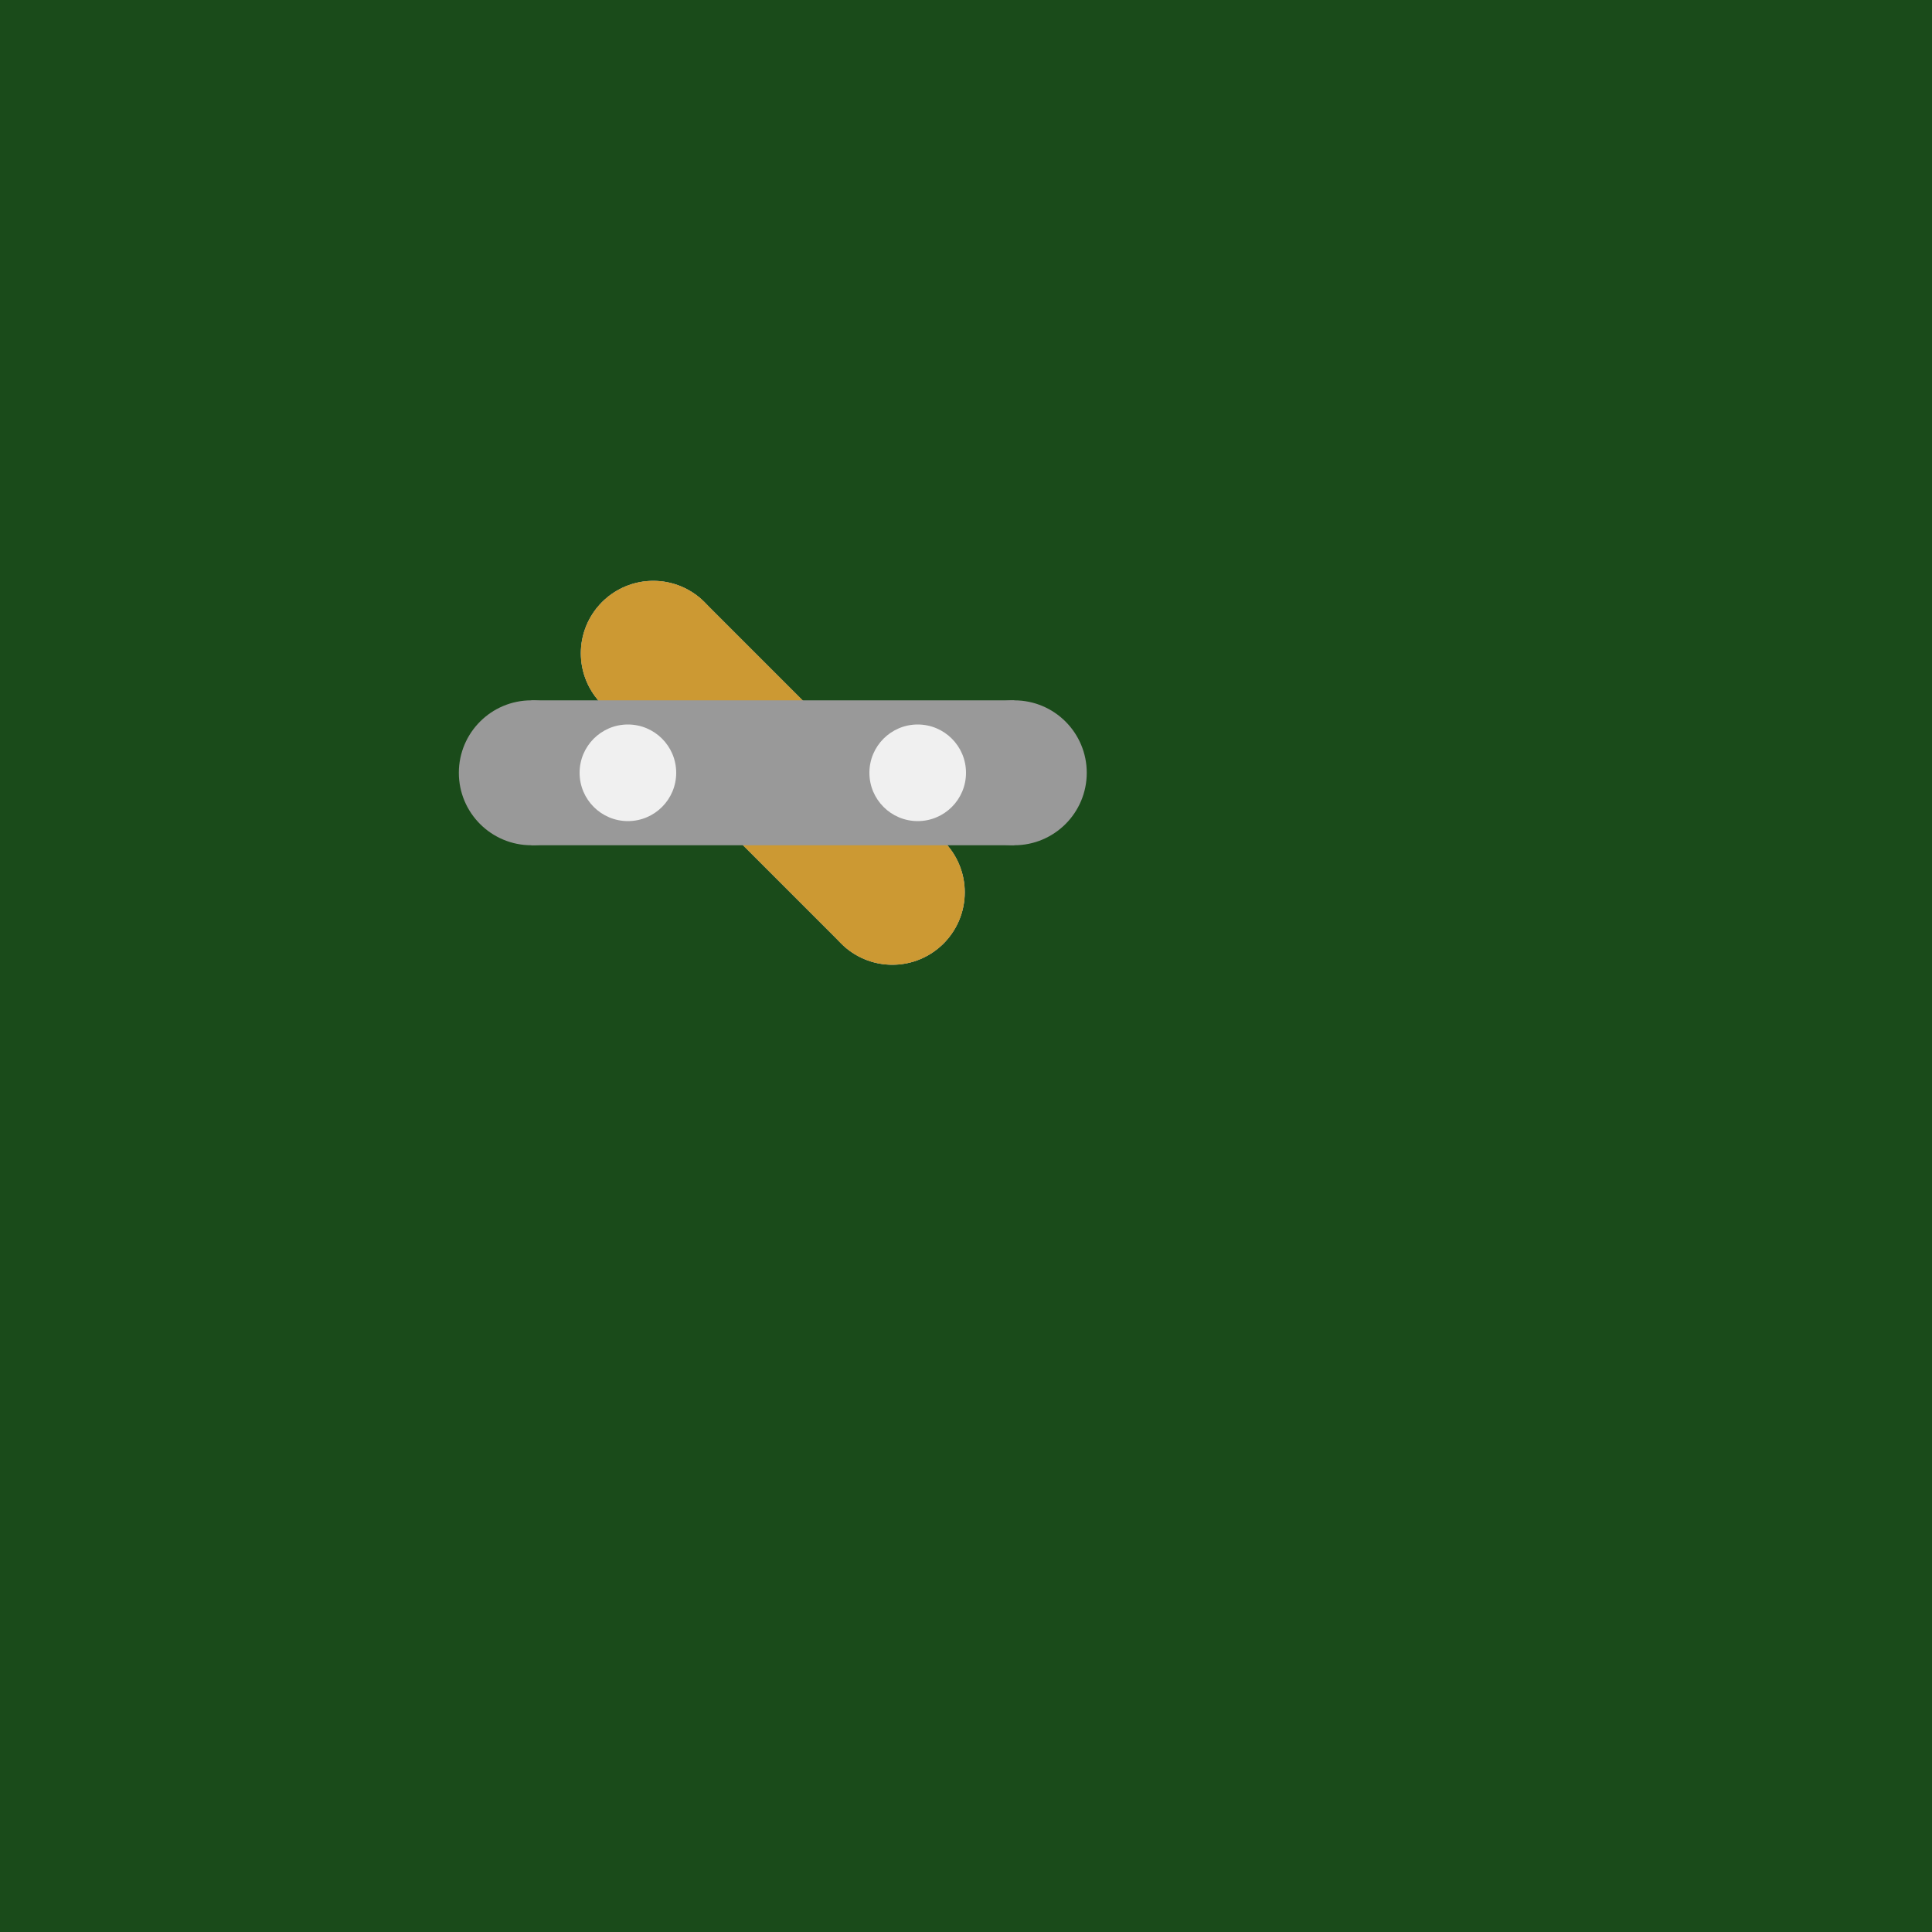
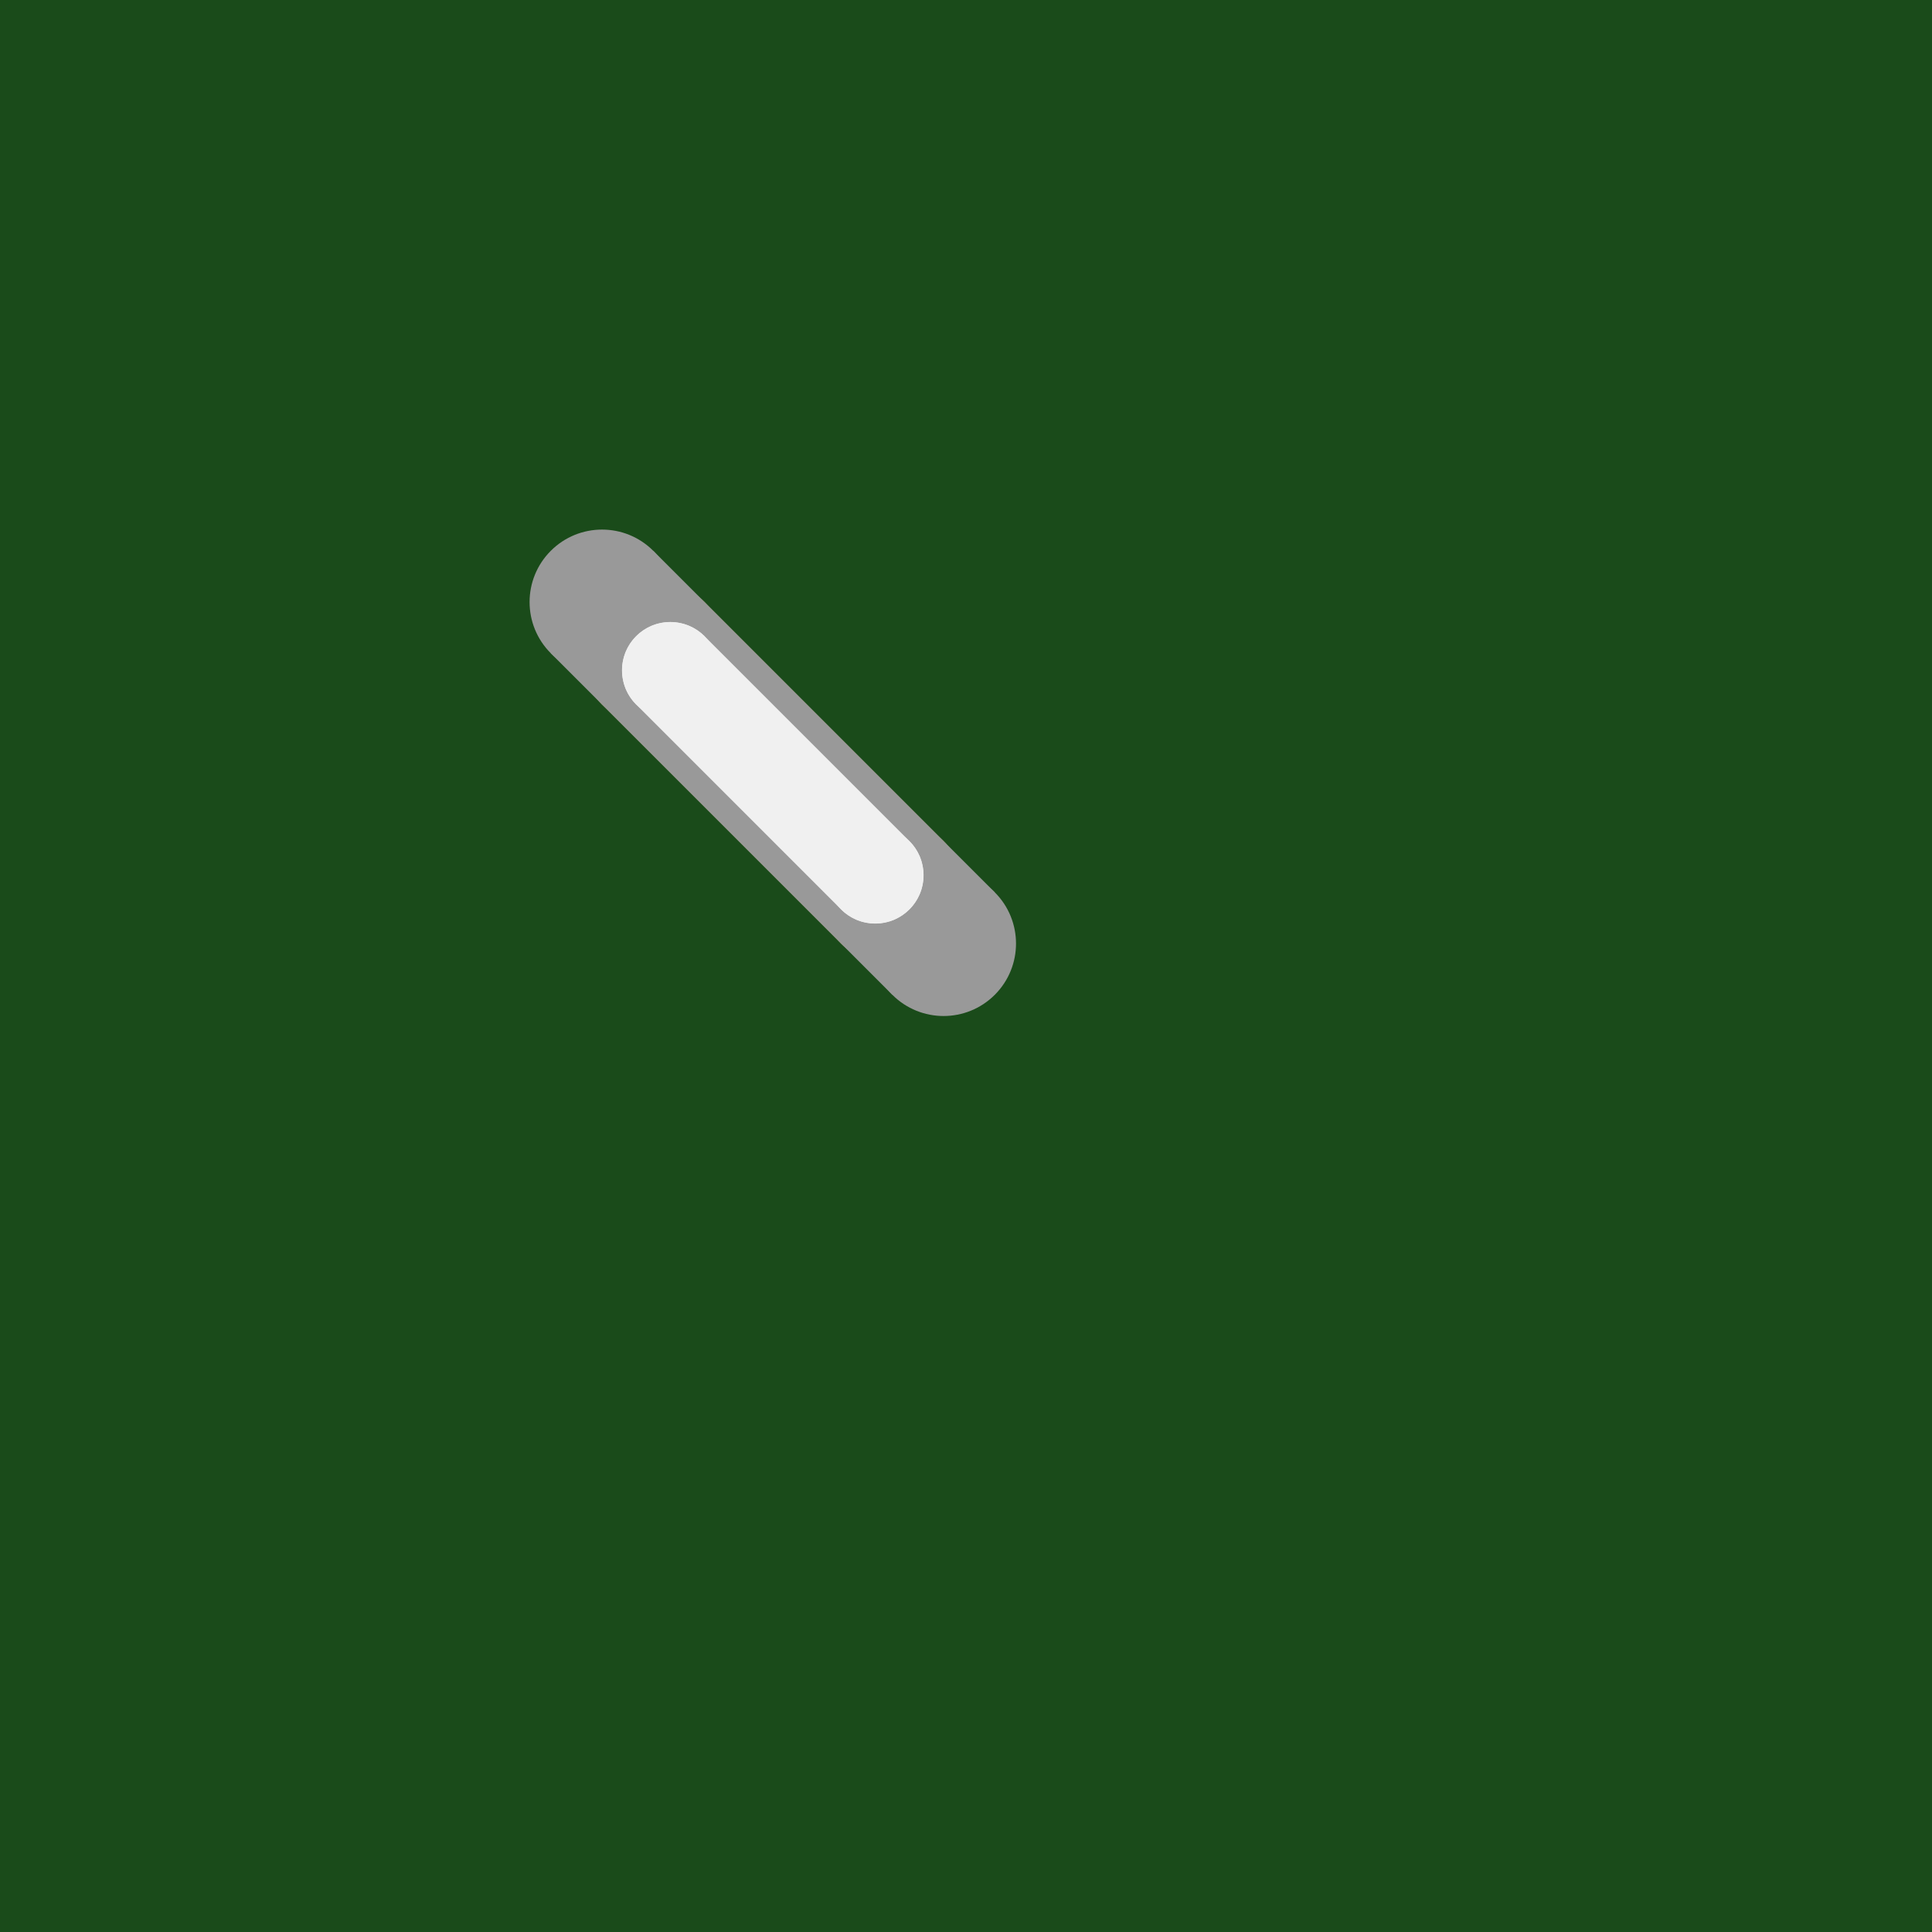
- <svg xmlns="http://www.w3.org/2000/svg" xmlns:xlink="http://www.w3.org/1999/xlink" version="1.1" stroke-linecap="round" stroke-linejoin="round" stroke-width="0" fill-rule="evenodd" clip-rule="evenodd" id="ppxQtZQr_77E_bottom" viewBox="-10000 -10000 20000 20000" width="20mm" height="20mm">
+ <svg xmlns="http://www.w3.org/2000/svg" xmlns:xlink="http://www.w3.org/1999/xlink" version="1.1" stroke-linecap="round" stroke-linejoin="round" stroke-width="0" fill-rule="evenodd" clip-rule="evenodd" id="ZUcmtx-cnN16_bottom" viewBox="-10000 -10000 20000 20000" width="20mm" height="20mm">
  <defs>
-     <style>.ppxQtZQr_77E_fr4 {color: #666666;}
- .ppxQtZQr_77E_cu {color: #cccccc;}
- .ppxQtZQr_77E_cf {color: #cc9933;}
- .ppxQtZQr_77E_sm {color: #004200; opacity: 0.749;}
- .ppxQtZQr_77E_ss {color: #ffffff;}
- .ppxQtZQr_77E_sp {color: #999999;}
- .ppxQtZQr_77E_out {color: #000000;}</style>
-     <circle cx="0" cy="0" r="750" id="T0ykzS391ME7_pad-11" />
-     <circle cx="0" cy="0" r="750" id="lGj0IFoXf8hR_pad-11" />
-     <g id="hBMZlzfaYah2_pad-10">
+     <style>.ZUcmtx-cnN16_fr4 {color: #666666;}
+ .ZUcmtx-cnN16_cu {color: #cccccc;}
+ .ZUcmtx-cnN16_cf {color: #cc9933;}
+ .ZUcmtx-cnN16_sm {color: #004200; opacity: 0.749;}
+ .ZUcmtx-cnN16_ss {color: #ffffff;}
+ .ZUcmtx-cnN16_sp {color: #999999;}
+ .ZUcmtx-cnN16_out {color: #000000;}</style>
+     <circle cx="0" cy="0" r="750" id="_Z8qQl3EBC1Z_pad-11" />
+     <circle cx="0" cy="0" r="750" id="uPCzw9ZKbFs7_pad-11" />
+     <g id="HymGY3O1_clK_pad-10">
      <rect x="-2500" y="-750" width="5000" height="1500" />
      <circle cx="-2500" cy="0" r="750" />
      <circle cx="2500" cy="0" r="750" />
    </g>
-     <circle cx="0" cy="0" r="500" id="cguJMGq666qe_pad-10" />
-     <g id="ppxQtZQr_77E_bottom_copper">
-       <use xlink:href="#T0ykzS391ME7_pad-11" x="762.563" y="762.563" />
-       <use xlink:href="#T0ykzS391ME7_pad-11" x="3237.437" y="3237.437" />
+     <circle cx="0" cy="0" r="500" id="XPJ50e7APB0j_pad-10" />
+     <g id="ZUcmtx-cnN16_bottom_copper">
+       <use xlink:href="#_Z8qQl3EBC1Z_pad-11" x="762.563" y="762.563" />
+       <use xlink:href="#_Z8qQl3EBC1Z_pad-11" x="3237.437" y="3237.437" />
      <path d="M 762.563 762.563 3237.437 3237.437" fill="none" stroke-width="1500" />
    </g>
-     <g id="ppxQtZQr_77E_bottom_soldermask">
-       <use xlink:href="#lGj0IFoXf8hR_pad-11" x="762.563" y="762.563" />
-       <use xlink:href="#lGj0IFoXf8hR_pad-11" x="3237.437" y="3237.437" />
+     <g id="ZUcmtx-cnN16_bottom_soldermask">
+       <use xlink:href="#uPCzw9ZKbFs7_pad-11" x="762.563" y="762.563" />
+       <use xlink:href="#uPCzw9ZKbFs7_pad-11" x="3237.437" y="3237.437" />
      <path d="M 762.563 762.563 3237.437 3237.437" fill="none" stroke-width="1500" />
    </g>
-     <g id="ppxQtZQr_77E_bottom_solderpaste">
-       <use xlink:href="#hBMZlzfaYah2_pad-10" x="2000" y="2000" />
+     <g id="ZUcmtx-cnN16_bottom_solderpaste">
+       <use xlink:href="#HymGY3O1_clK_pad-10" x="2000" y="2000" transform="rotate(45 2000 2000)" />
    </g>
-     <g id="ppxQtZQr_77E_bottom_drill1">
-       <use xlink:href="#cguJMGq666qe_pad-10" x="500" y="2000" />
-       <use xlink:href="#cguJMGq666qe_pad-10" x="3500" y="2000" />
+     <g id="ZUcmtx-cnN16_bottom_drill1">
+       <use xlink:href="#XPJ50e7APB0j_pad-10" x="939.3" y="939.3" />
+       <use xlink:href="#XPJ50e7APB0j_pad-10" x="3061" y="3061" />
+       <use xlink:href="#ZUcmtx-cnN16_bottom_slot-0" />
    </g>
-     <clipPath id="ppxQtZQr_77E_bottom_outline">
+     <clipPath id="ZUcmtx-cnN16_bottom_outline">
      <path d="M -10000 -10000 10000 -10000 10000 10000 -10000 10000 -10000 -10000" fill="none" stroke-width="50" />
    </clipPath>
-     <mask id="ppxQtZQr_77E_bottom_mech-mask">
+     <mask id="ZUcmtx-cnN16_bottom_mech-mask">
      <g fill="#000" stroke="#000">
        <rect x="-10000" y="-10000" width="20000" height="20000" fill="#fff" />
-         <use xlink:href="#ppxQtZQr_77E_bottom_drill1" />
+         <use xlink:href="#ZUcmtx-cnN16_bottom_drill1" />
      </g>
    </mask>
-     <mask id="ppxQtZQr_77E_bottom_cf-mask">
+     <mask id="ZUcmtx-cnN16_bottom_cf-mask">
      <g fill="#fff" stroke="#fff">
-         <use xlink:href="#ppxQtZQr_77E_bottom_soldermask" />
+         <use xlink:href="#ZUcmtx-cnN16_bottom_soldermask" />
      </g>
    </mask>
-     <mask id="ppxQtZQr_77E_bottom_sm-mask">
+     <mask id="ZUcmtx-cnN16_bottom_sm-mask">
      <g fill="#000" stroke="#000">
        <rect x="-10000" y="-10000" width="20000" height="20000" fill="#fff" />
-         <use xlink:href="#ppxQtZQr_77E_bottom_soldermask" />
+         <use xlink:href="#ZUcmtx-cnN16_bottom_soldermask" />
      </g>
    </mask>
+     <path id="ZUcmtx-cnN16_bottom_slot-0" d="M 585.747 1292.853 L 2707.447 3414.553 A 500.000 500.000 0 0 0 3414.553 2707.447 L 1292.853 585.747 A 500.000 500.000 0 0 0 585.747 1292.853 Z" fill="#000" />
  </defs>
  <g transform="translate(0,0) scale(1,-1)">
-     <g mask="url(#ppxQtZQr_77E_bottom_mech-mask)" clip-path="url(#ppxQtZQr_77E_bottom_outline)" transform="translate(0,0) scale(-1,1)">
-       <rect x="-10000" y="-10000" width="20000" height="20000" fill="currentColor" class="ppxQtZQr_77E_fr4" />
-       <use xlink:href="#ppxQtZQr_77E_bottom_copper" fill="currentColor" stroke="currentColor" class="ppxQtZQr_77E_cu" />
-       <use xlink:href="#ppxQtZQr_77E_bottom_copper" fill="currentColor" stroke="currentColor" class="ppxQtZQr_77E_cf" mask="url(#ppxQtZQr_77E_bottom_cf-mask)" />
-       <g mask="url(#ppxQtZQr_77E_bottom_sm-mask)">
-         <rect x="-10000" y="-10000" width="20000" height="20000" fill="currentColor" class="ppxQtZQr_77E_sm" />
+     <g mask="url(#ZUcmtx-cnN16_bottom_mech-mask)" clip-path="url(#ZUcmtx-cnN16_bottom_outline)" transform="translate(0,0) scale(-1,1)">
+       <rect x="-10000" y="-10000" width="20000" height="20000" fill="currentColor" class="ZUcmtx-cnN16_fr4" />
+       <use xlink:href="#ZUcmtx-cnN16_bottom_copper" fill="currentColor" stroke="currentColor" class="ZUcmtx-cnN16_cu" />
+       <use xlink:href="#ZUcmtx-cnN16_bottom_copper" fill="currentColor" stroke="currentColor" class="ZUcmtx-cnN16_cf" mask="url(#ZUcmtx-cnN16_bottom_cf-mask)" />
+       <g mask="url(#ZUcmtx-cnN16_bottom_sm-mask)">
+         <rect x="-10000" y="-10000" width="20000" height="20000" fill="currentColor" class="ZUcmtx-cnN16_sm" />
      </g>
-       <use xlink:href="#ppxQtZQr_77E_bottom_solderpaste" fill="currentColor" stroke="currentColor" class="ppxQtZQr_77E_sp" />
+       <use xlink:href="#ZUcmtx-cnN16_bottom_solderpaste" fill="currentColor" stroke="currentColor" class="ZUcmtx-cnN16_sp" />
    </g>
  </g>
</svg>
